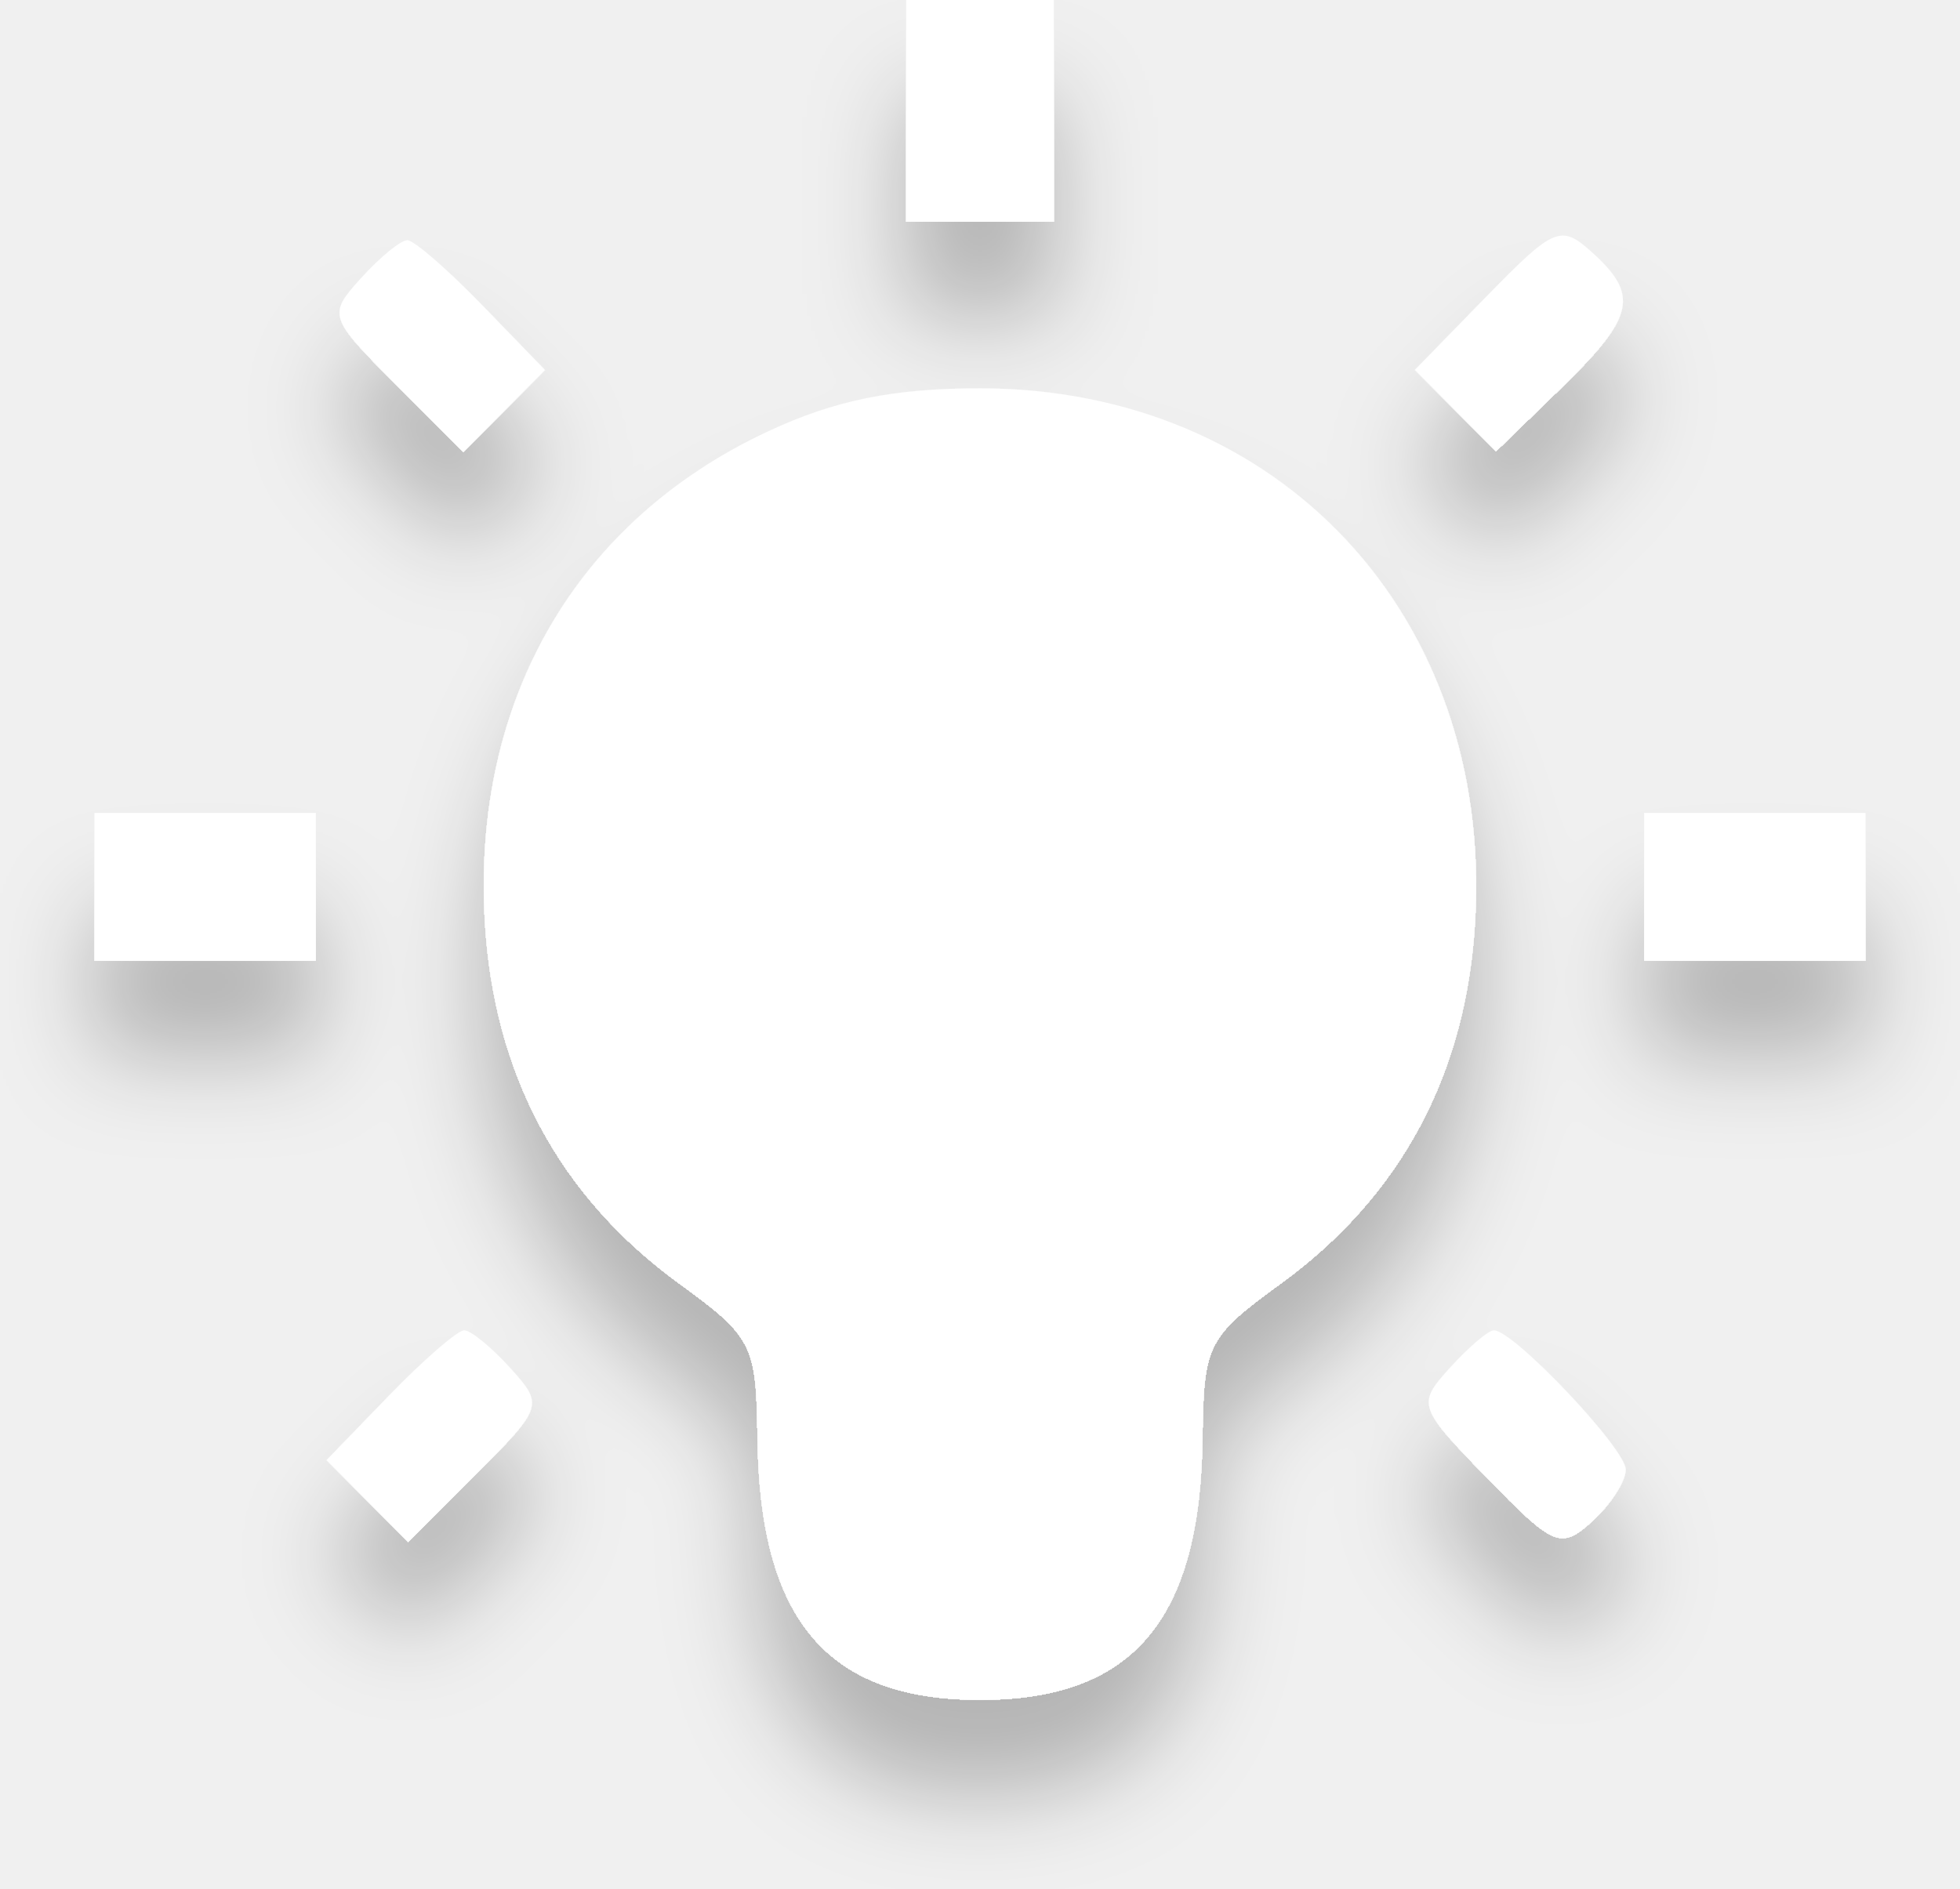
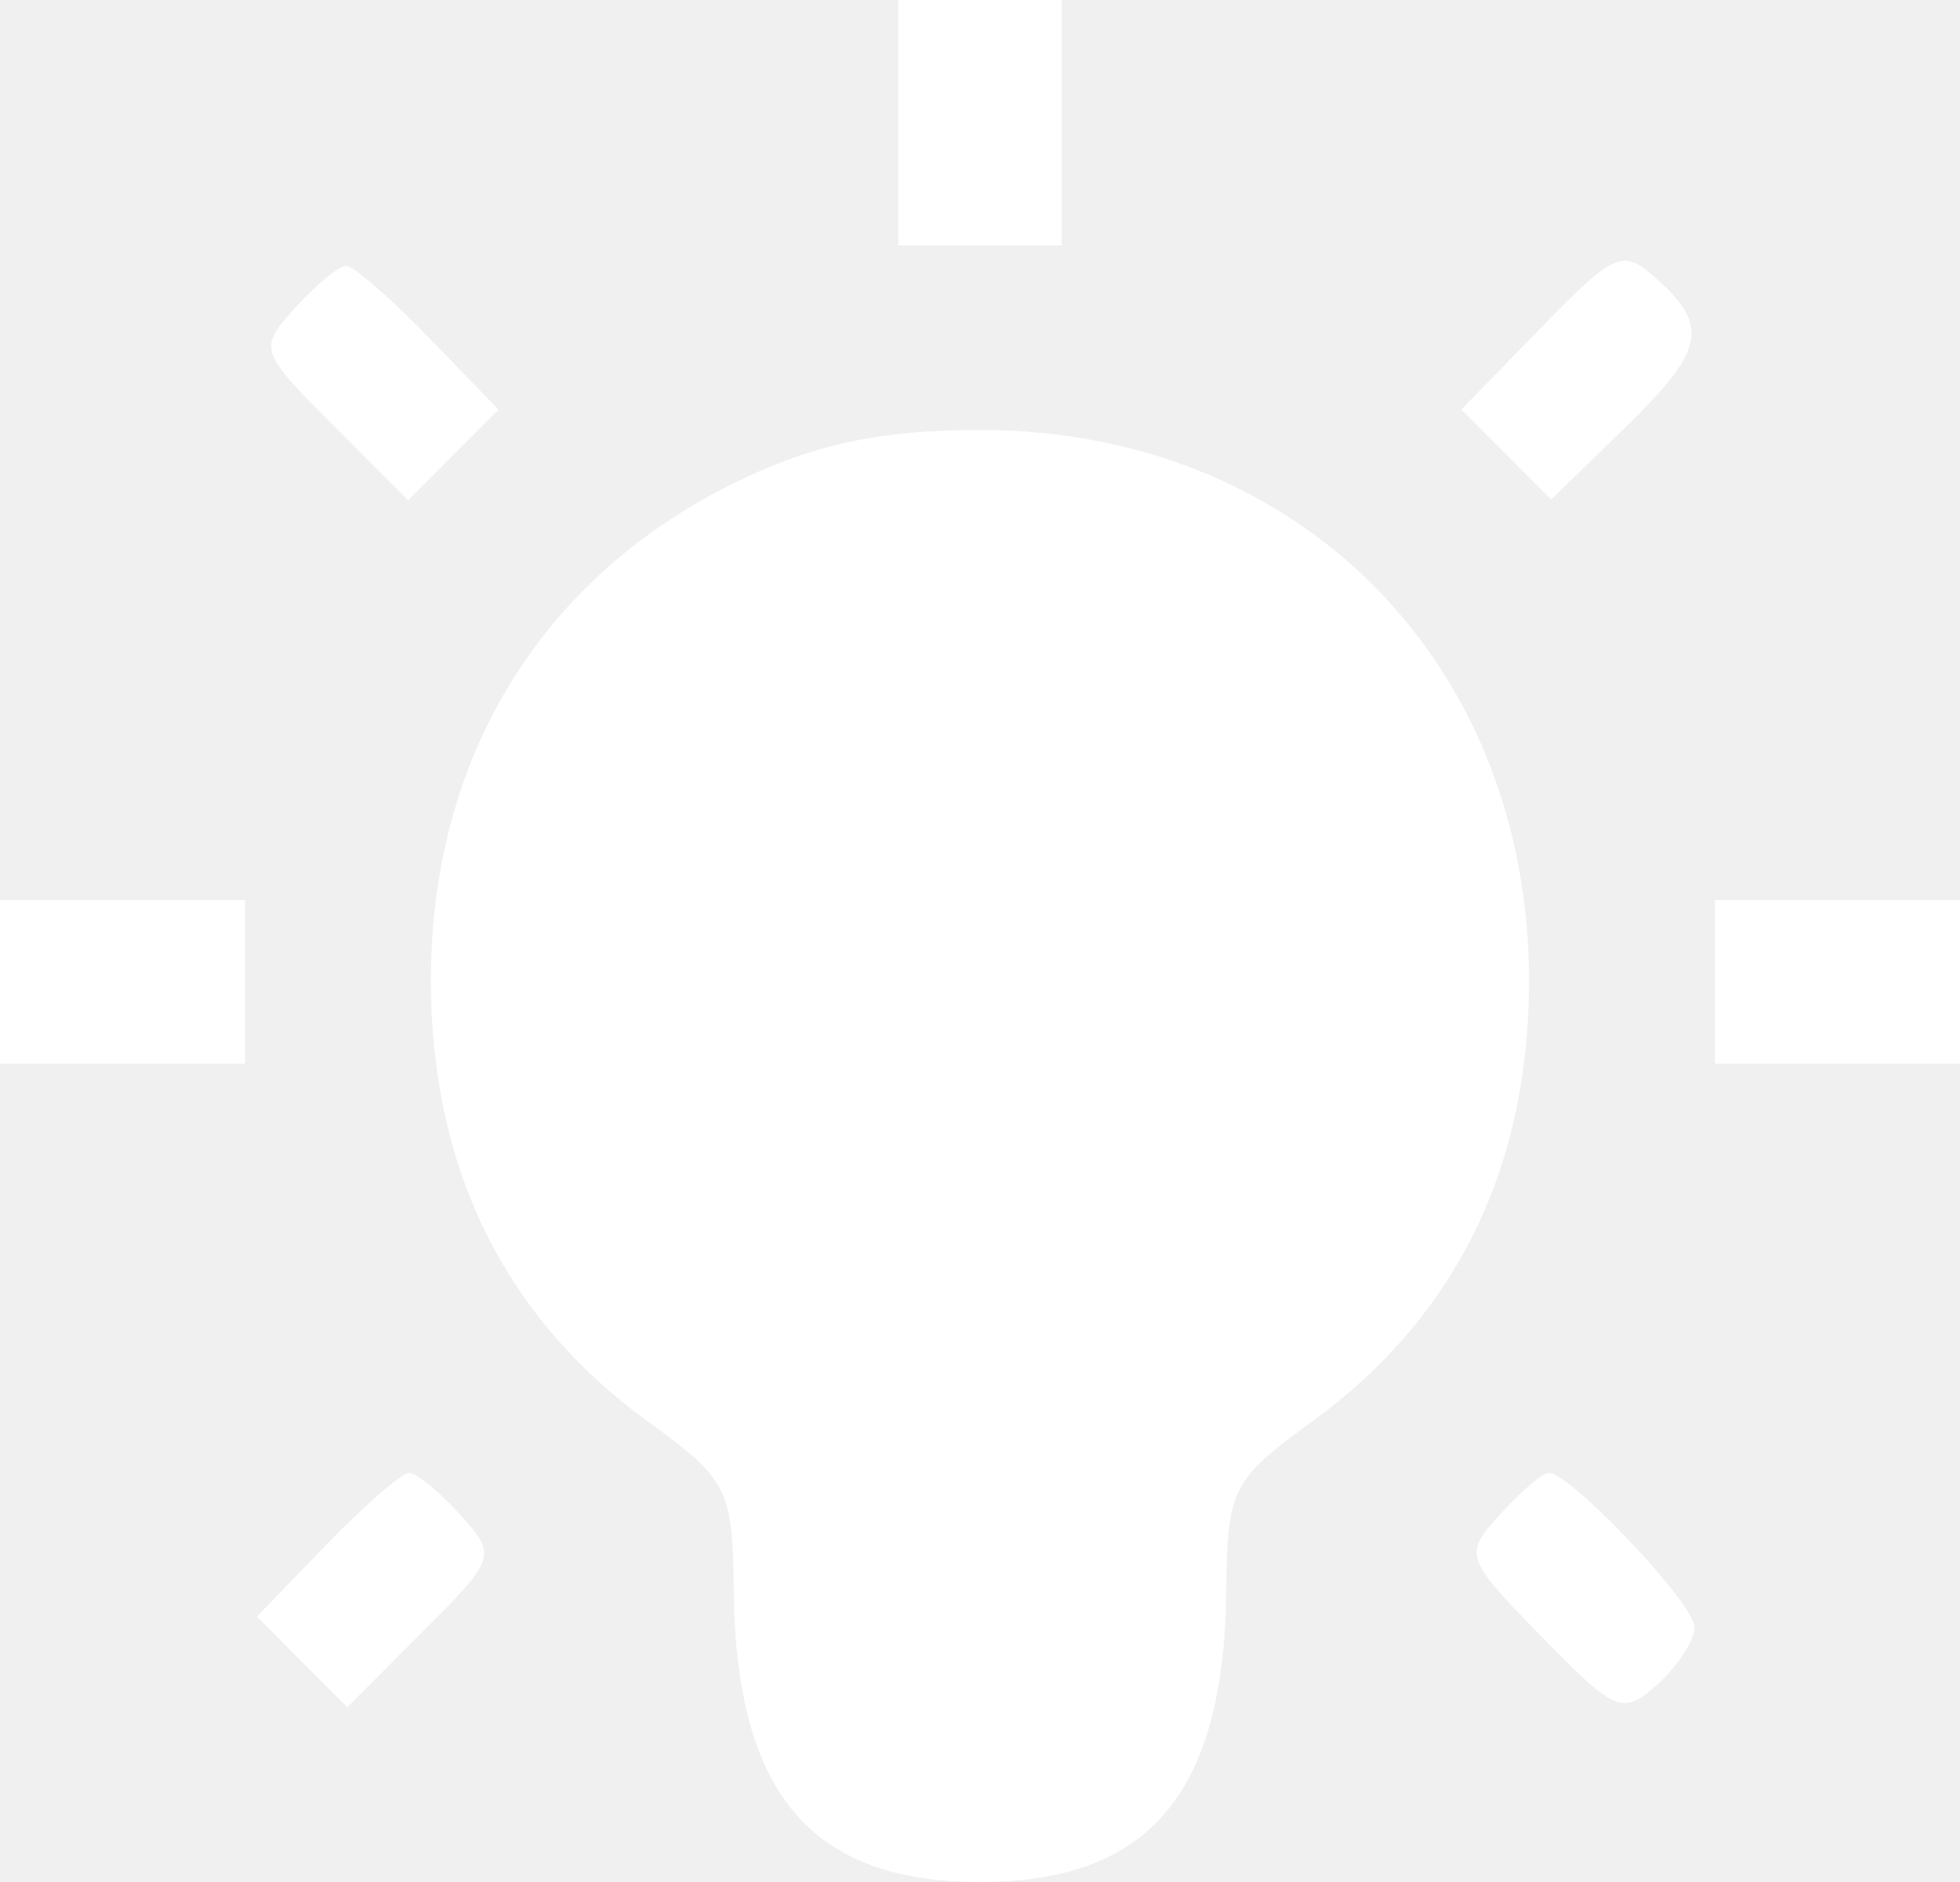
- <svg xmlns="http://www.w3.org/2000/svg" width="83" height="80" viewBox="0 0 83 80" fill="none">
-   <g filter="url(#filter0_d_741_2938)">
-     <path fill-rule="evenodd" clip-rule="evenodd" d="M38.375 4.696V9.391H41.5H44.625V4.696V0H41.5H38.375V4.696ZM62.966 12.541L59.918 15.668L61.636 17.389L63.355 19.11L66.099 16.445C69.218 13.417 69.427 12.511 67.428 10.698C66.099 9.494 65.827 9.607 62.966 12.541ZM15.299 11.771C13.883 13.339 13.909 13.422 16.736 16.254L19.616 19.14L21.346 17.406L23.077 15.672L20.416 12.923C18.953 11.411 17.528 10.174 17.249 10.174C16.97 10.174 16.093 10.893 15.299 11.771ZM32.516 18.276C24.397 22.071 20.005 29.662 20.53 38.987C20.897 45.48 23.676 50.663 28.781 54.376C31.867 56.621 32.032 56.946 32.077 60.873C32.166 68.615 35.034 72 41.5 72C47.966 72 50.834 68.615 50.923 60.873C50.968 56.946 51.133 56.621 54.219 54.376C59.324 50.663 62.103 45.48 62.469 38.987C63.196 26.105 54.212 16.45 41.5 16.45C37.817 16.45 35.348 16.952 32.516 18.276ZM4 37.565V40.696H8.688H13.375V37.565V34.435H8.688H4V37.565ZM69.625 37.565V40.696H74.312H79V37.565V34.435H74.312H69.625V37.565ZM16.49 59.097L13.83 61.846L15.56 63.58L17.29 65.313L20.17 62.428C22.997 59.596 23.023 59.513 21.607 57.945C20.813 57.067 19.936 56.348 19.657 56.348C19.378 56.348 17.953 57.585 16.49 59.097ZM61.404 57.933C60.002 59.485 60.035 59.583 62.992 62.617C65.827 65.525 66.099 65.637 67.428 64.432C68.207 63.726 68.844 62.744 68.844 62.249C68.844 61.366 64.099 56.348 63.263 56.348C63.028 56.348 62.191 57.061 61.404 57.933Z" fill="white" />
-   </g>
-   <defs>
-     <filter id="filter0_d_741_2938" x="0" y="0" width="83" height="80" filterUnits="userSpaceOnUse" color-interpolation-filters="sRGB">
-       <feFlood flood-opacity="0" result="BackgroundImageFix" />
-       <feColorMatrix in="SourceAlpha" type="matrix" values="0 0 0 0 0 0 0 0 0 0 0 0 0 0 0 0 0 0 127 0" result="hardAlpha" />
-       <feOffset dy="4" />
-       <feGaussianBlur stdDeviation="2" />
-       <feComposite in2="hardAlpha" operator="out" />
-       <feColorMatrix type="matrix" values="0 0 0 0 0 0 0 0 0 0 0 0 0 0 0 0 0 0 0.25 0" />
-       <feBlend mode="normal" in2="BackgroundImageFix" result="effect1_dropShadow_741_2938" />
-       <feBlend mode="normal" in="SourceGraphic" in2="effect1_dropShadow_741_2938" result="shape" />
-     </filter>
-   </defs>
+ <svg xmlns="http://www.w3.org/2000/svg" width="75" height="72" viewBox="0 0 75 72" fill="none">
+   <path fill-rule="evenodd" clip-rule="evenodd" d="M34.375 4.696V9.391H37.5H40.625V4.696V0H37.5H34.375V4.696ZM58.966 12.541L55.918 15.668L57.636 17.389L59.355 19.11L62.099 16.445C65.218 13.417 65.427 12.511 63.428 10.698C62.099 9.494 61.827 9.607 58.966 12.541ZM11.299 11.771C9.883 13.339 9.909 13.422 12.736 16.254L15.616 19.14L17.346 17.406L19.077 15.672L16.416 12.923C14.953 11.411 13.528 10.174 13.249 10.174C12.97 10.174 12.093 10.893 11.299 11.771ZM28.516 18.276C20.397 22.071 16.005 29.662 16.53 38.987C16.897 45.48 19.676 50.663 24.781 54.376C27.867 56.621 28.032 56.946 28.077 60.873C28.166 68.615 31.034 72 37.5 72C43.966 72 46.834 68.615 46.923 60.873C46.968 56.946 47.133 56.621 50.219 54.376C55.324 50.663 58.103 45.48 58.469 38.987C59.196 26.105 50.212 16.45 37.5 16.45C33.817 16.45 31.348 16.952 28.516 18.276ZM0 37.565V40.696H4.688H9.375V37.565V34.435H4.688H0V37.565ZM65.625 37.565V40.696H70.312H75V37.565V34.435H70.312H65.625V37.565ZM12.49 59.097L9.83 61.846L11.56 63.58L13.29 65.313L16.17 62.428C18.997 59.596 19.023 59.513 17.607 57.945C16.813 57.067 15.936 56.348 15.657 56.348C15.378 56.348 13.953 57.585 12.49 59.097ZM57.404 57.933C56.002 59.485 56.035 59.583 58.992 62.617C61.827 65.525 62.099 65.637 63.428 64.432C64.207 63.726 64.844 62.744 64.844 62.249C64.844 61.366 60.099 56.348 59.263 56.348C59.028 56.348 58.191 57.061 57.404 57.933Z" fill="white" />
</svg>
